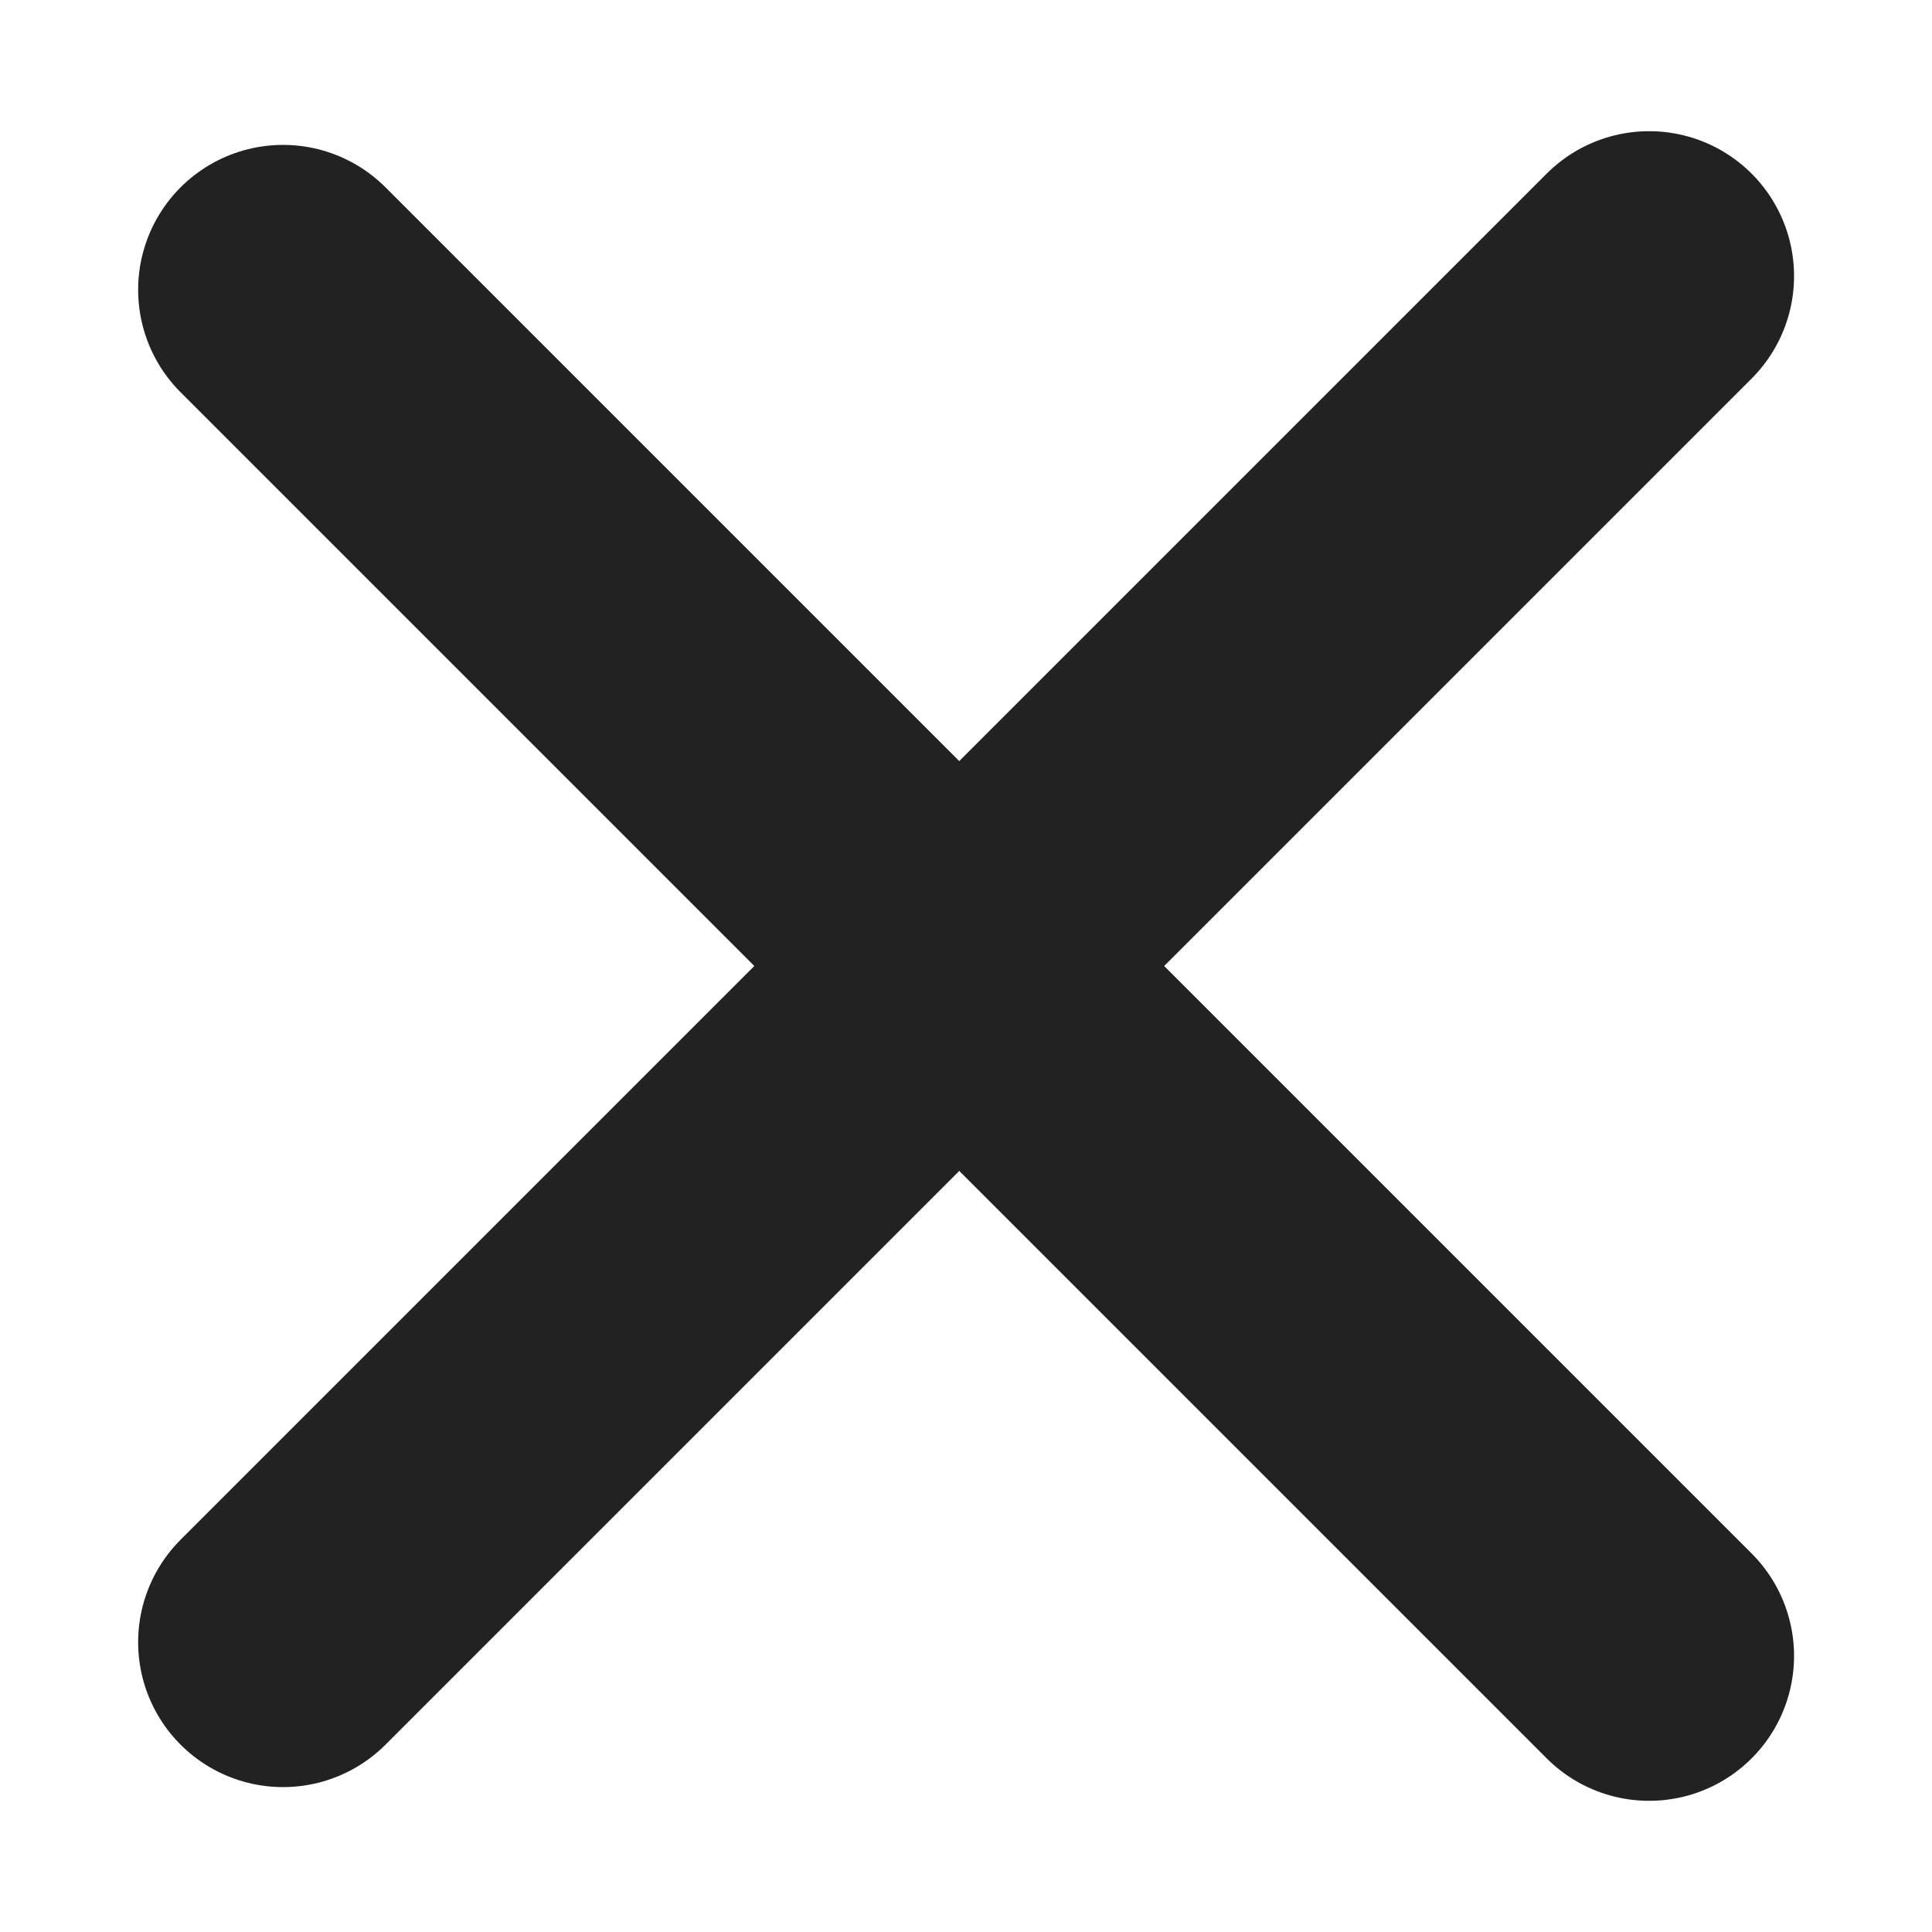
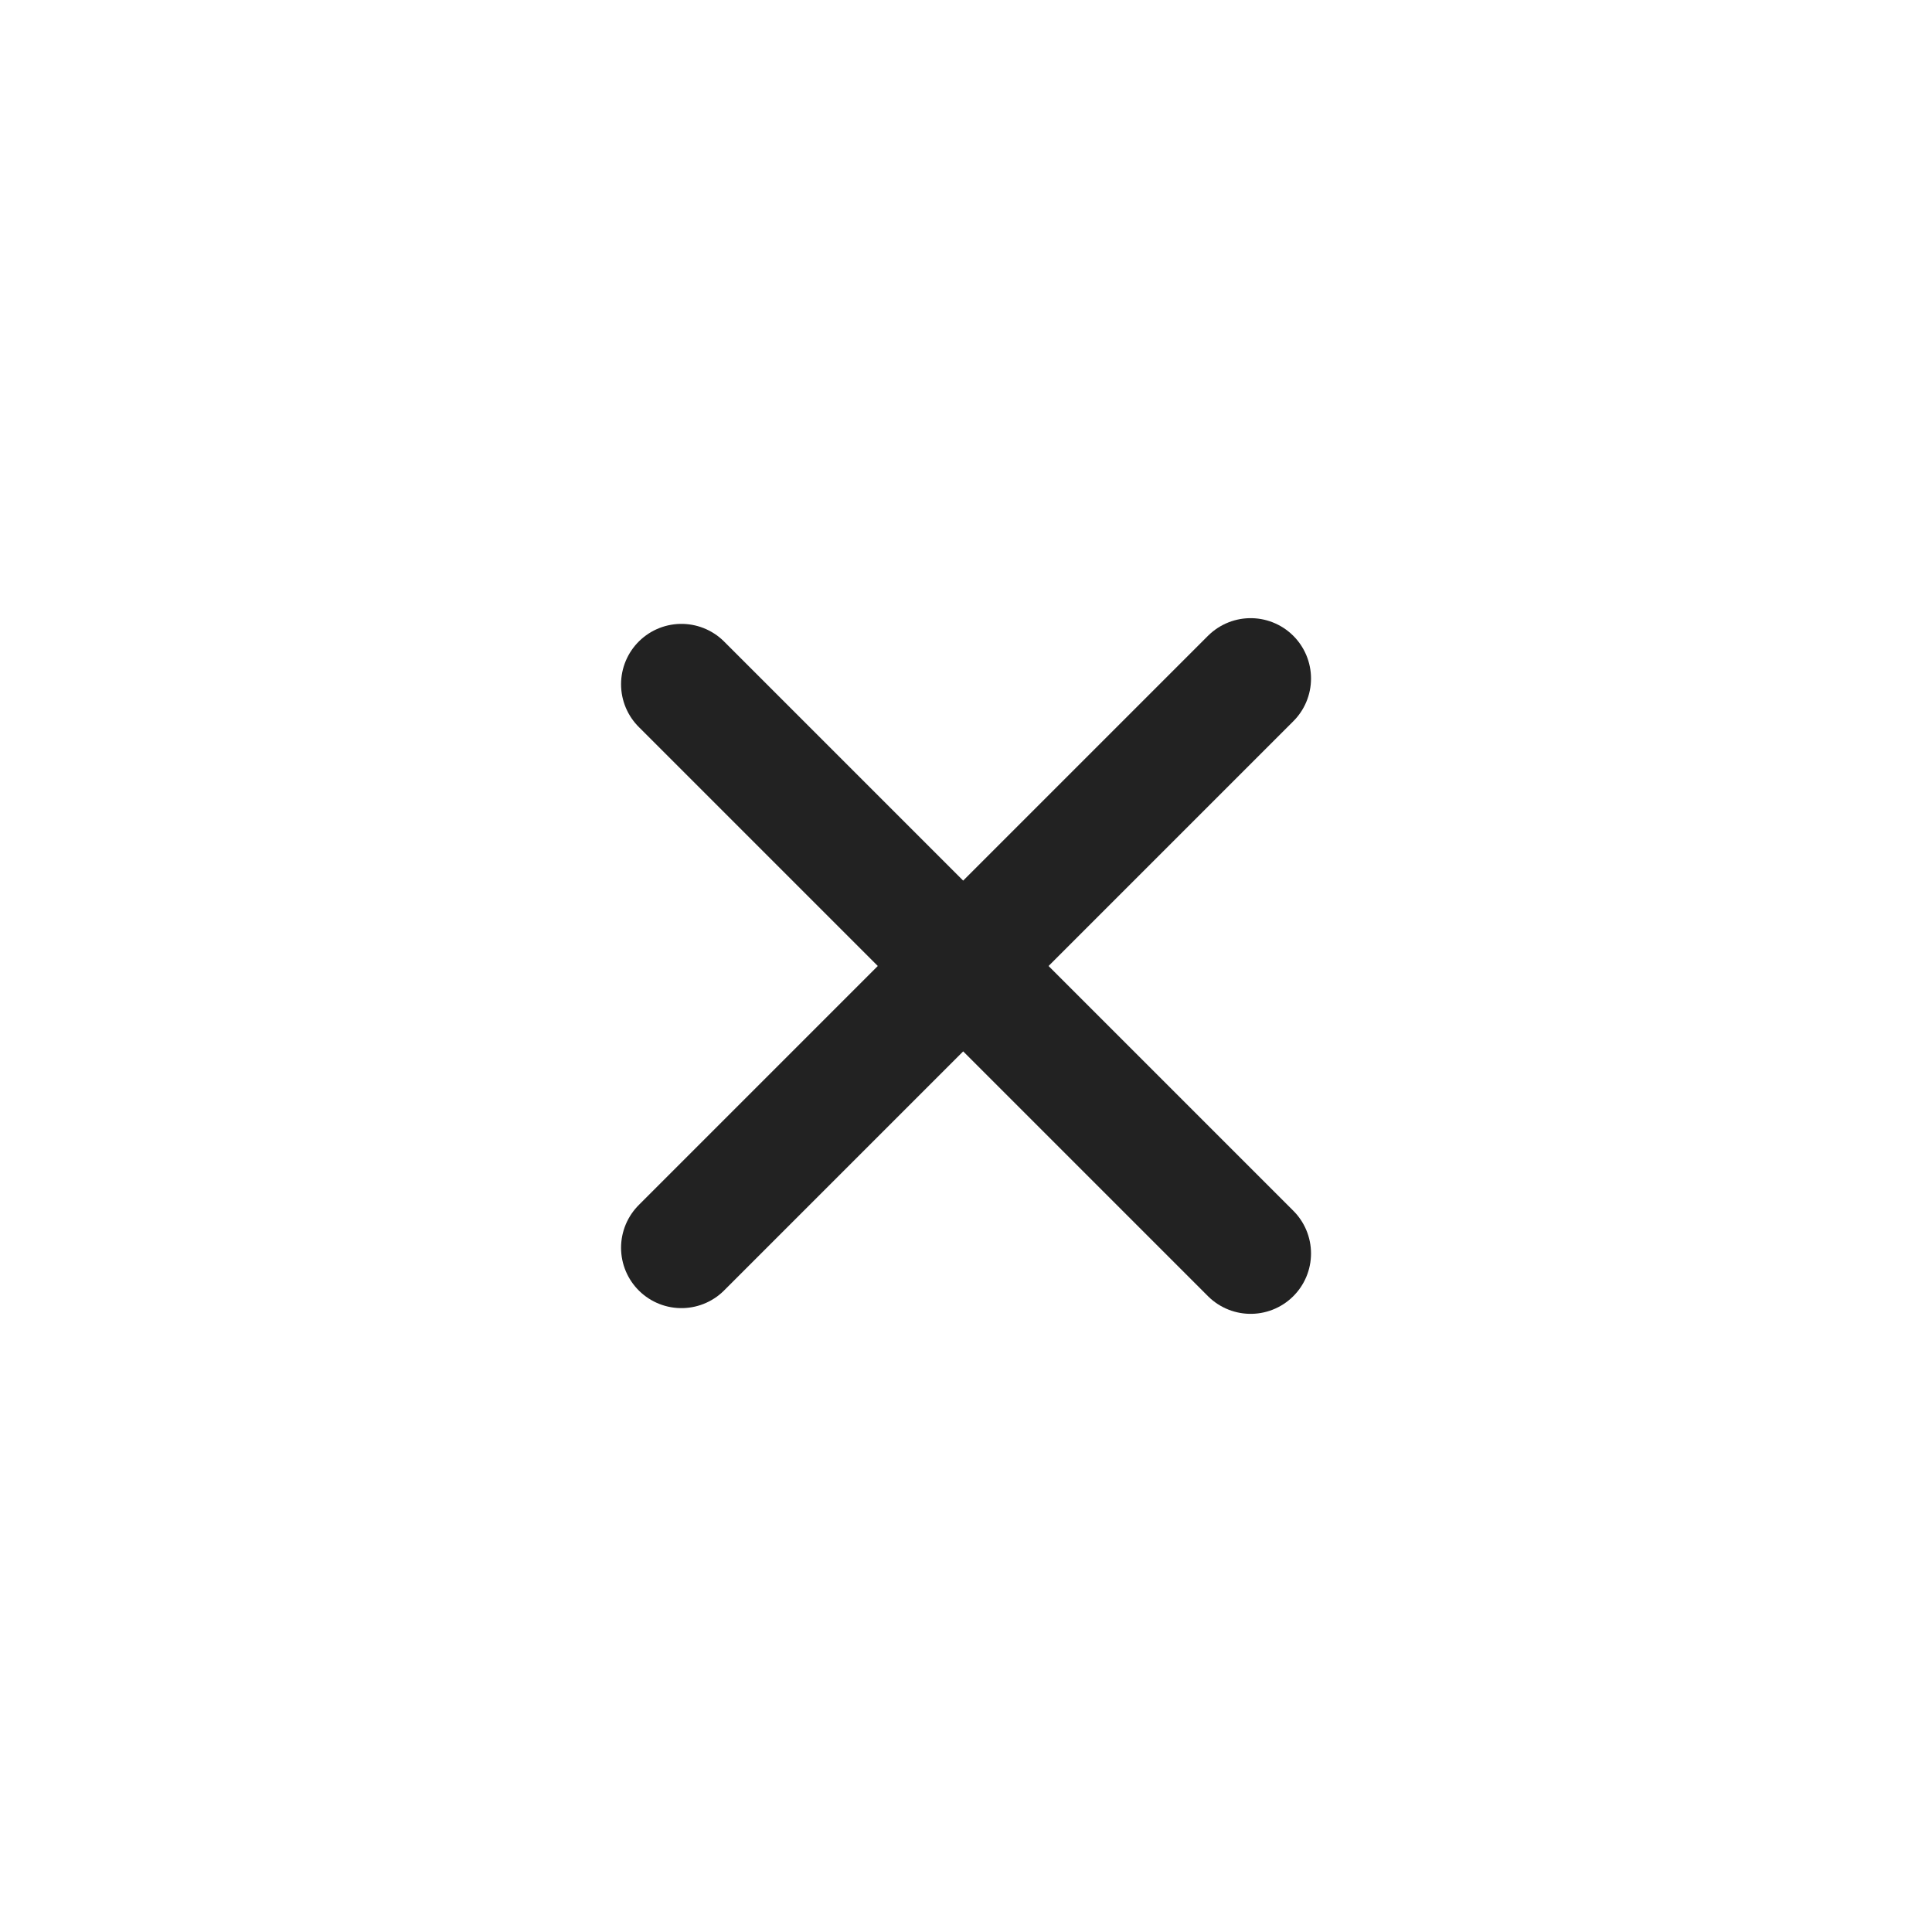
- <svg xmlns="http://www.w3.org/2000/svg" width="10" height="10" viewBox="0 0 10 10" fill="none">
-   <g id="Group 5227">
-     <path id="Line 12" d="M1.465 8.5L8.536 1.429" stroke="#222222" stroke-width="1.5" stroke-linecap="round" />
-     <path id="Line 13" d="M1.465 1.5L8.536 8.571" stroke="#222222" stroke-width="1.5" stroke-linecap="round" />
-   </g>
+ <svg xmlns="http://www.w3.org/2000/svg" width="24" height="24" viewBox="0 0 24 24" fill="none">
+   <path d="M8.465 15.5L15.536 8.429" stroke="#222222" stroke-width="1.5" stroke-linecap="round" />
+   <path d="M8.465 8.5L15.536 15.571" stroke="#222222" stroke-width="1.5" stroke-linecap="round" />
</svg>
